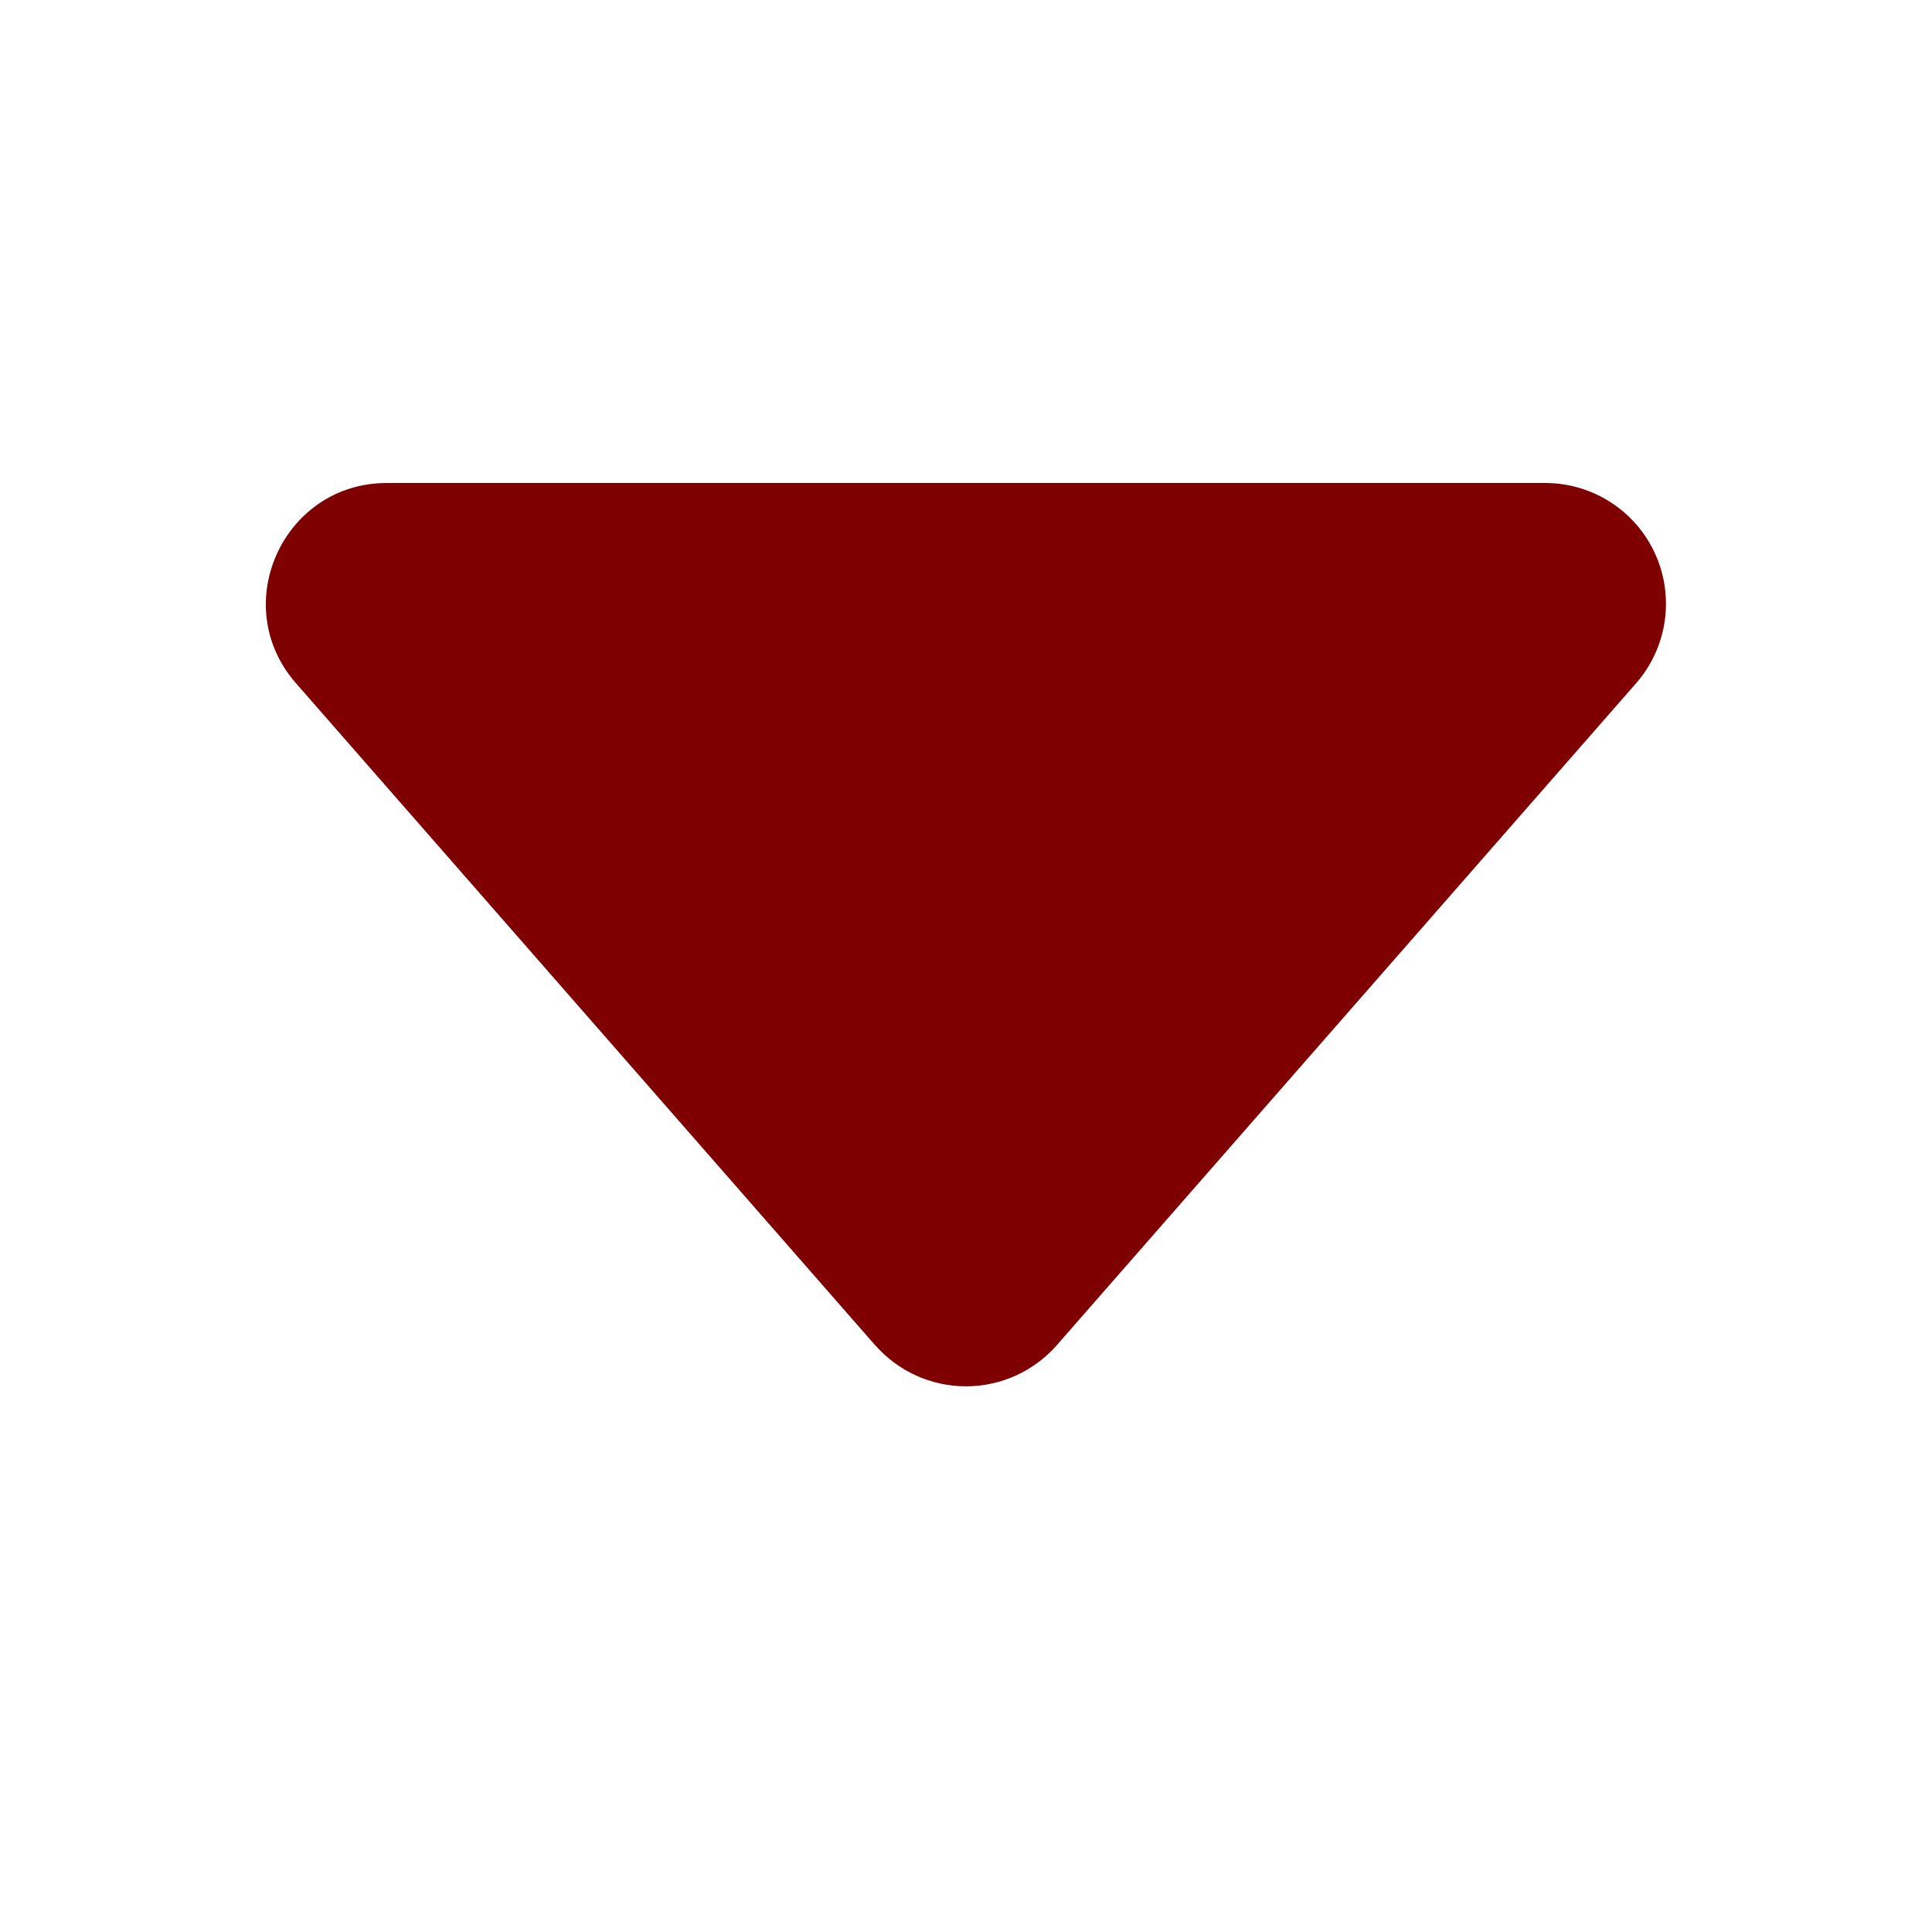
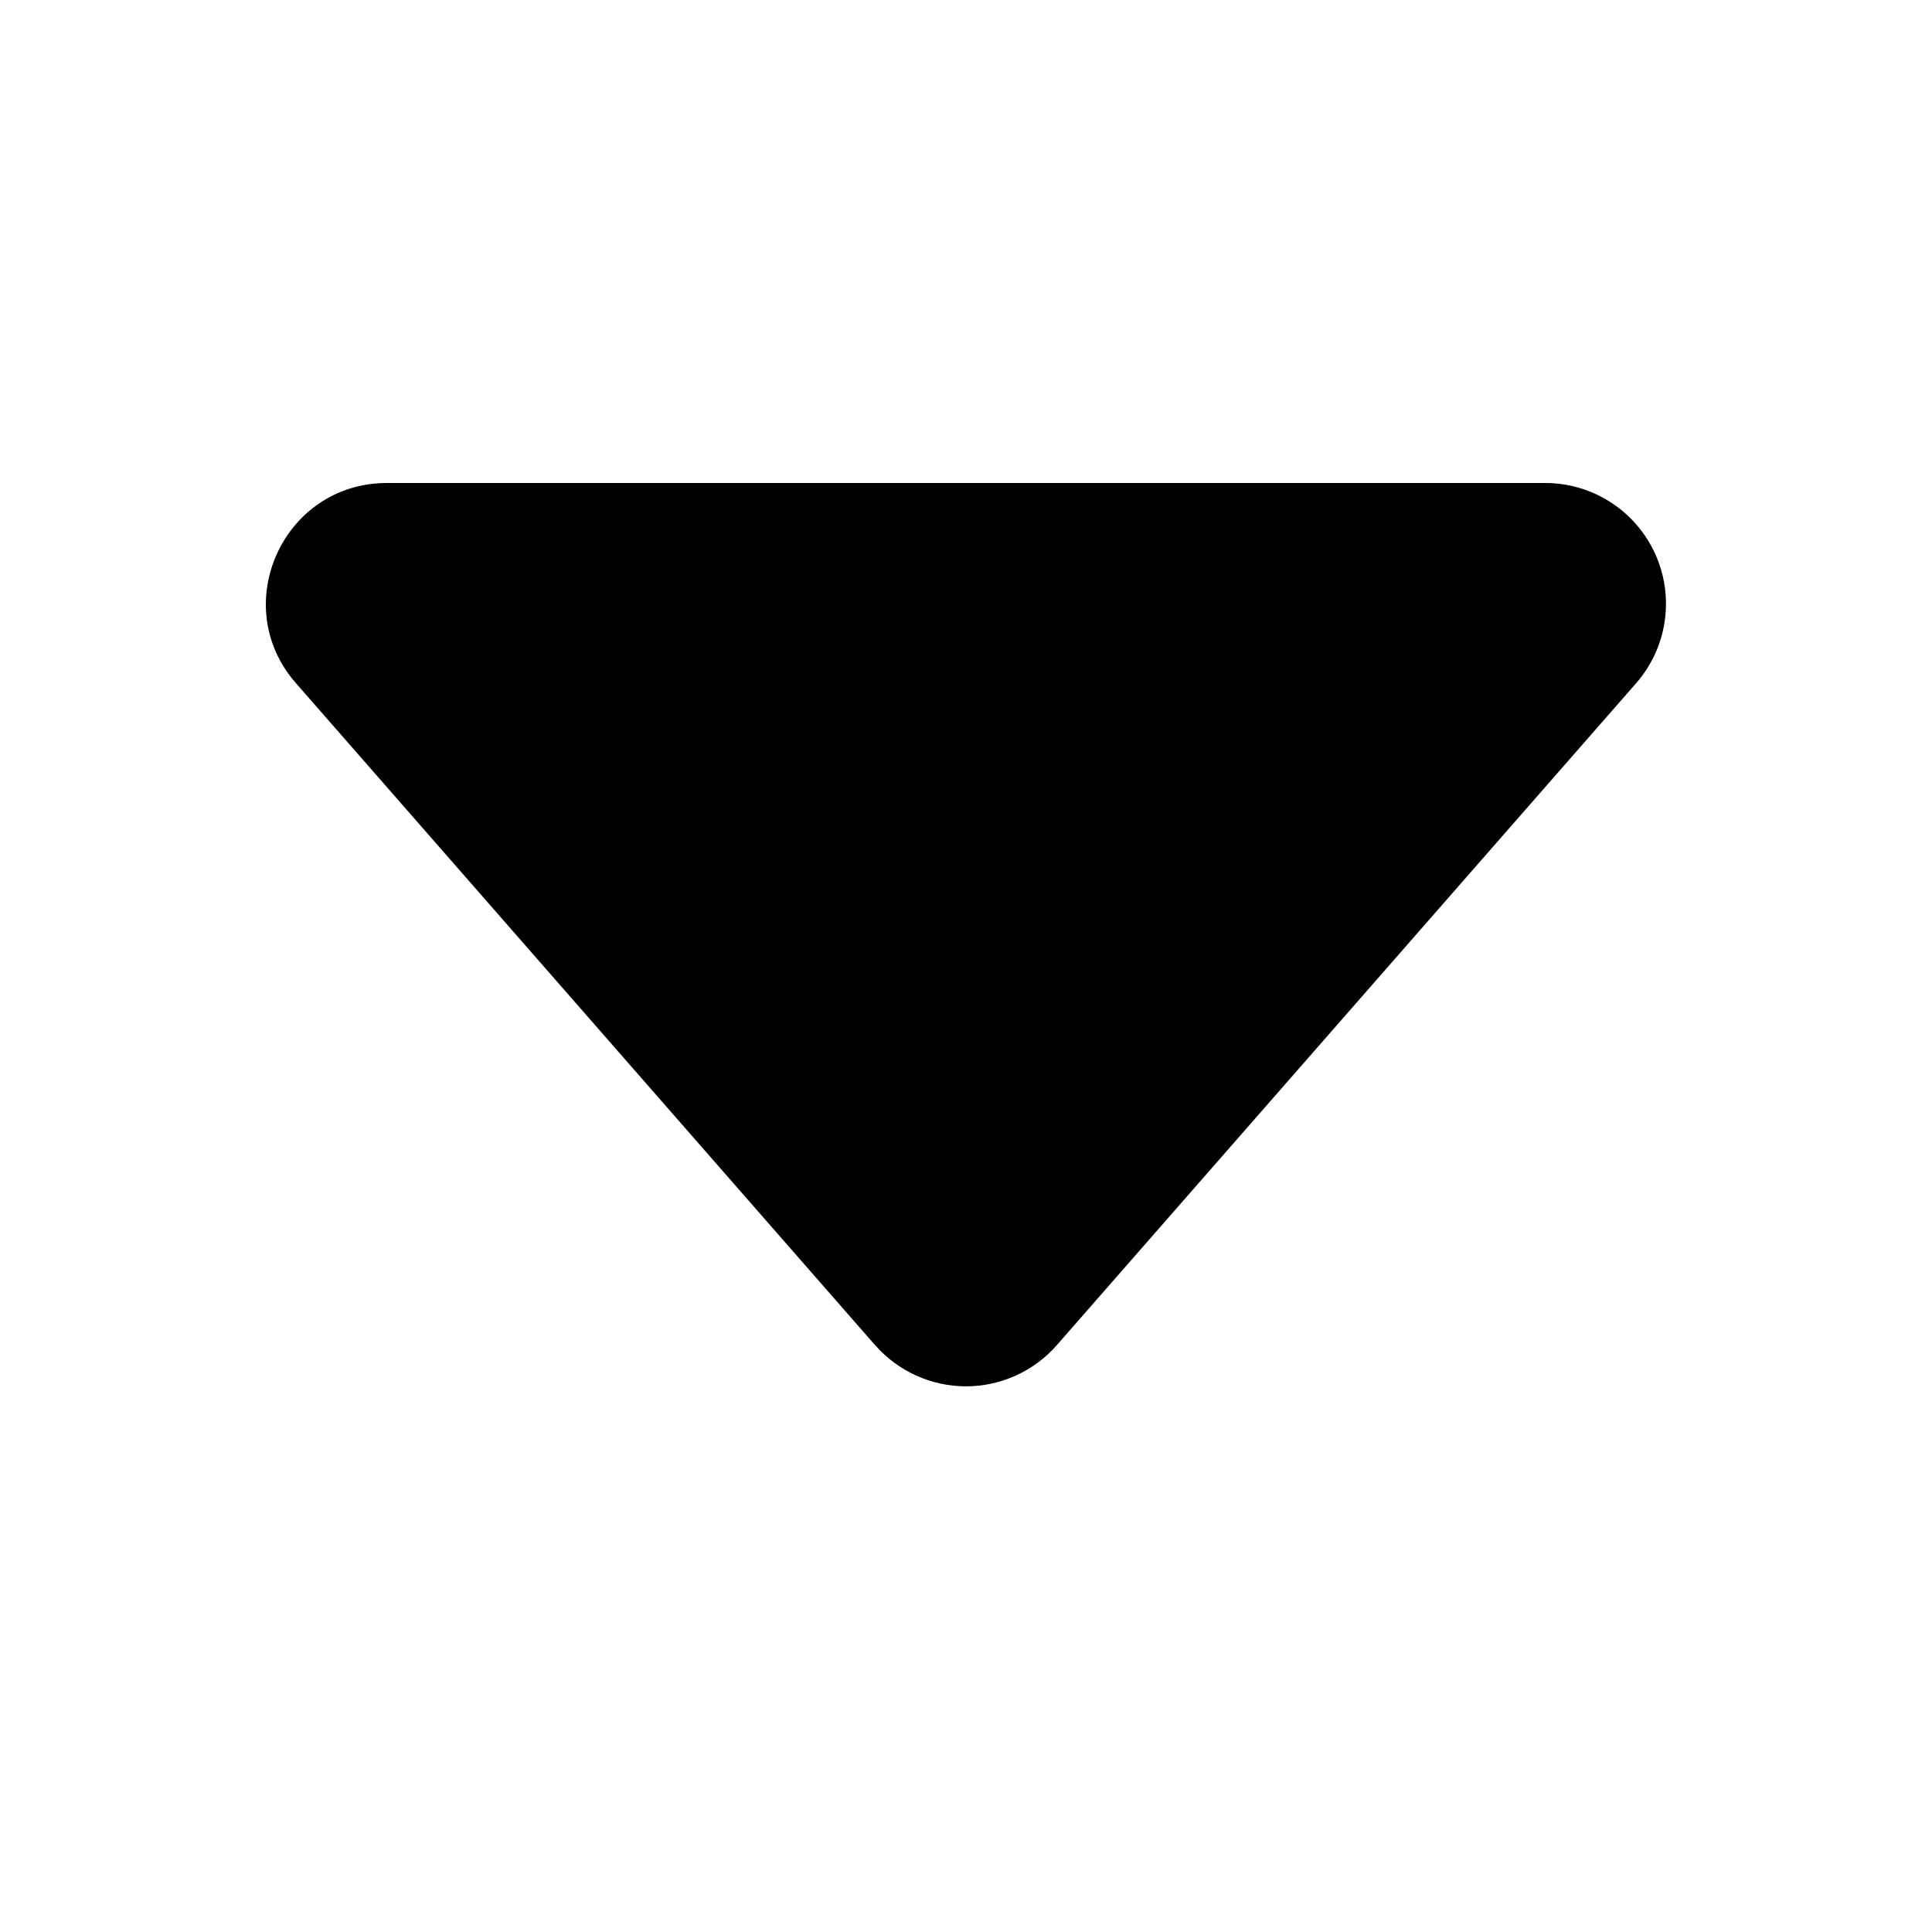
- <svg xmlns="http://www.w3.org/2000/svg" width="16" height="16" fill="#7e0000" class="bi bi-caret-down-fill" viewBox="0 0 16 16">
+ <svg xmlns="http://www.w3.org/2000/svg" width="16" height="16" fill="currentColor" class="bi bi-caret-down-fill" viewBox="0 0 16 16">
  <path d="M7.247 11.14 2.451 5.658C1.885 5.013 2.345 4 3.204 4h9.592a1 1 0 0 1 .753 1.659l-4.796 5.48a1 1 0 0 1-1.506 0z" />
</svg>
